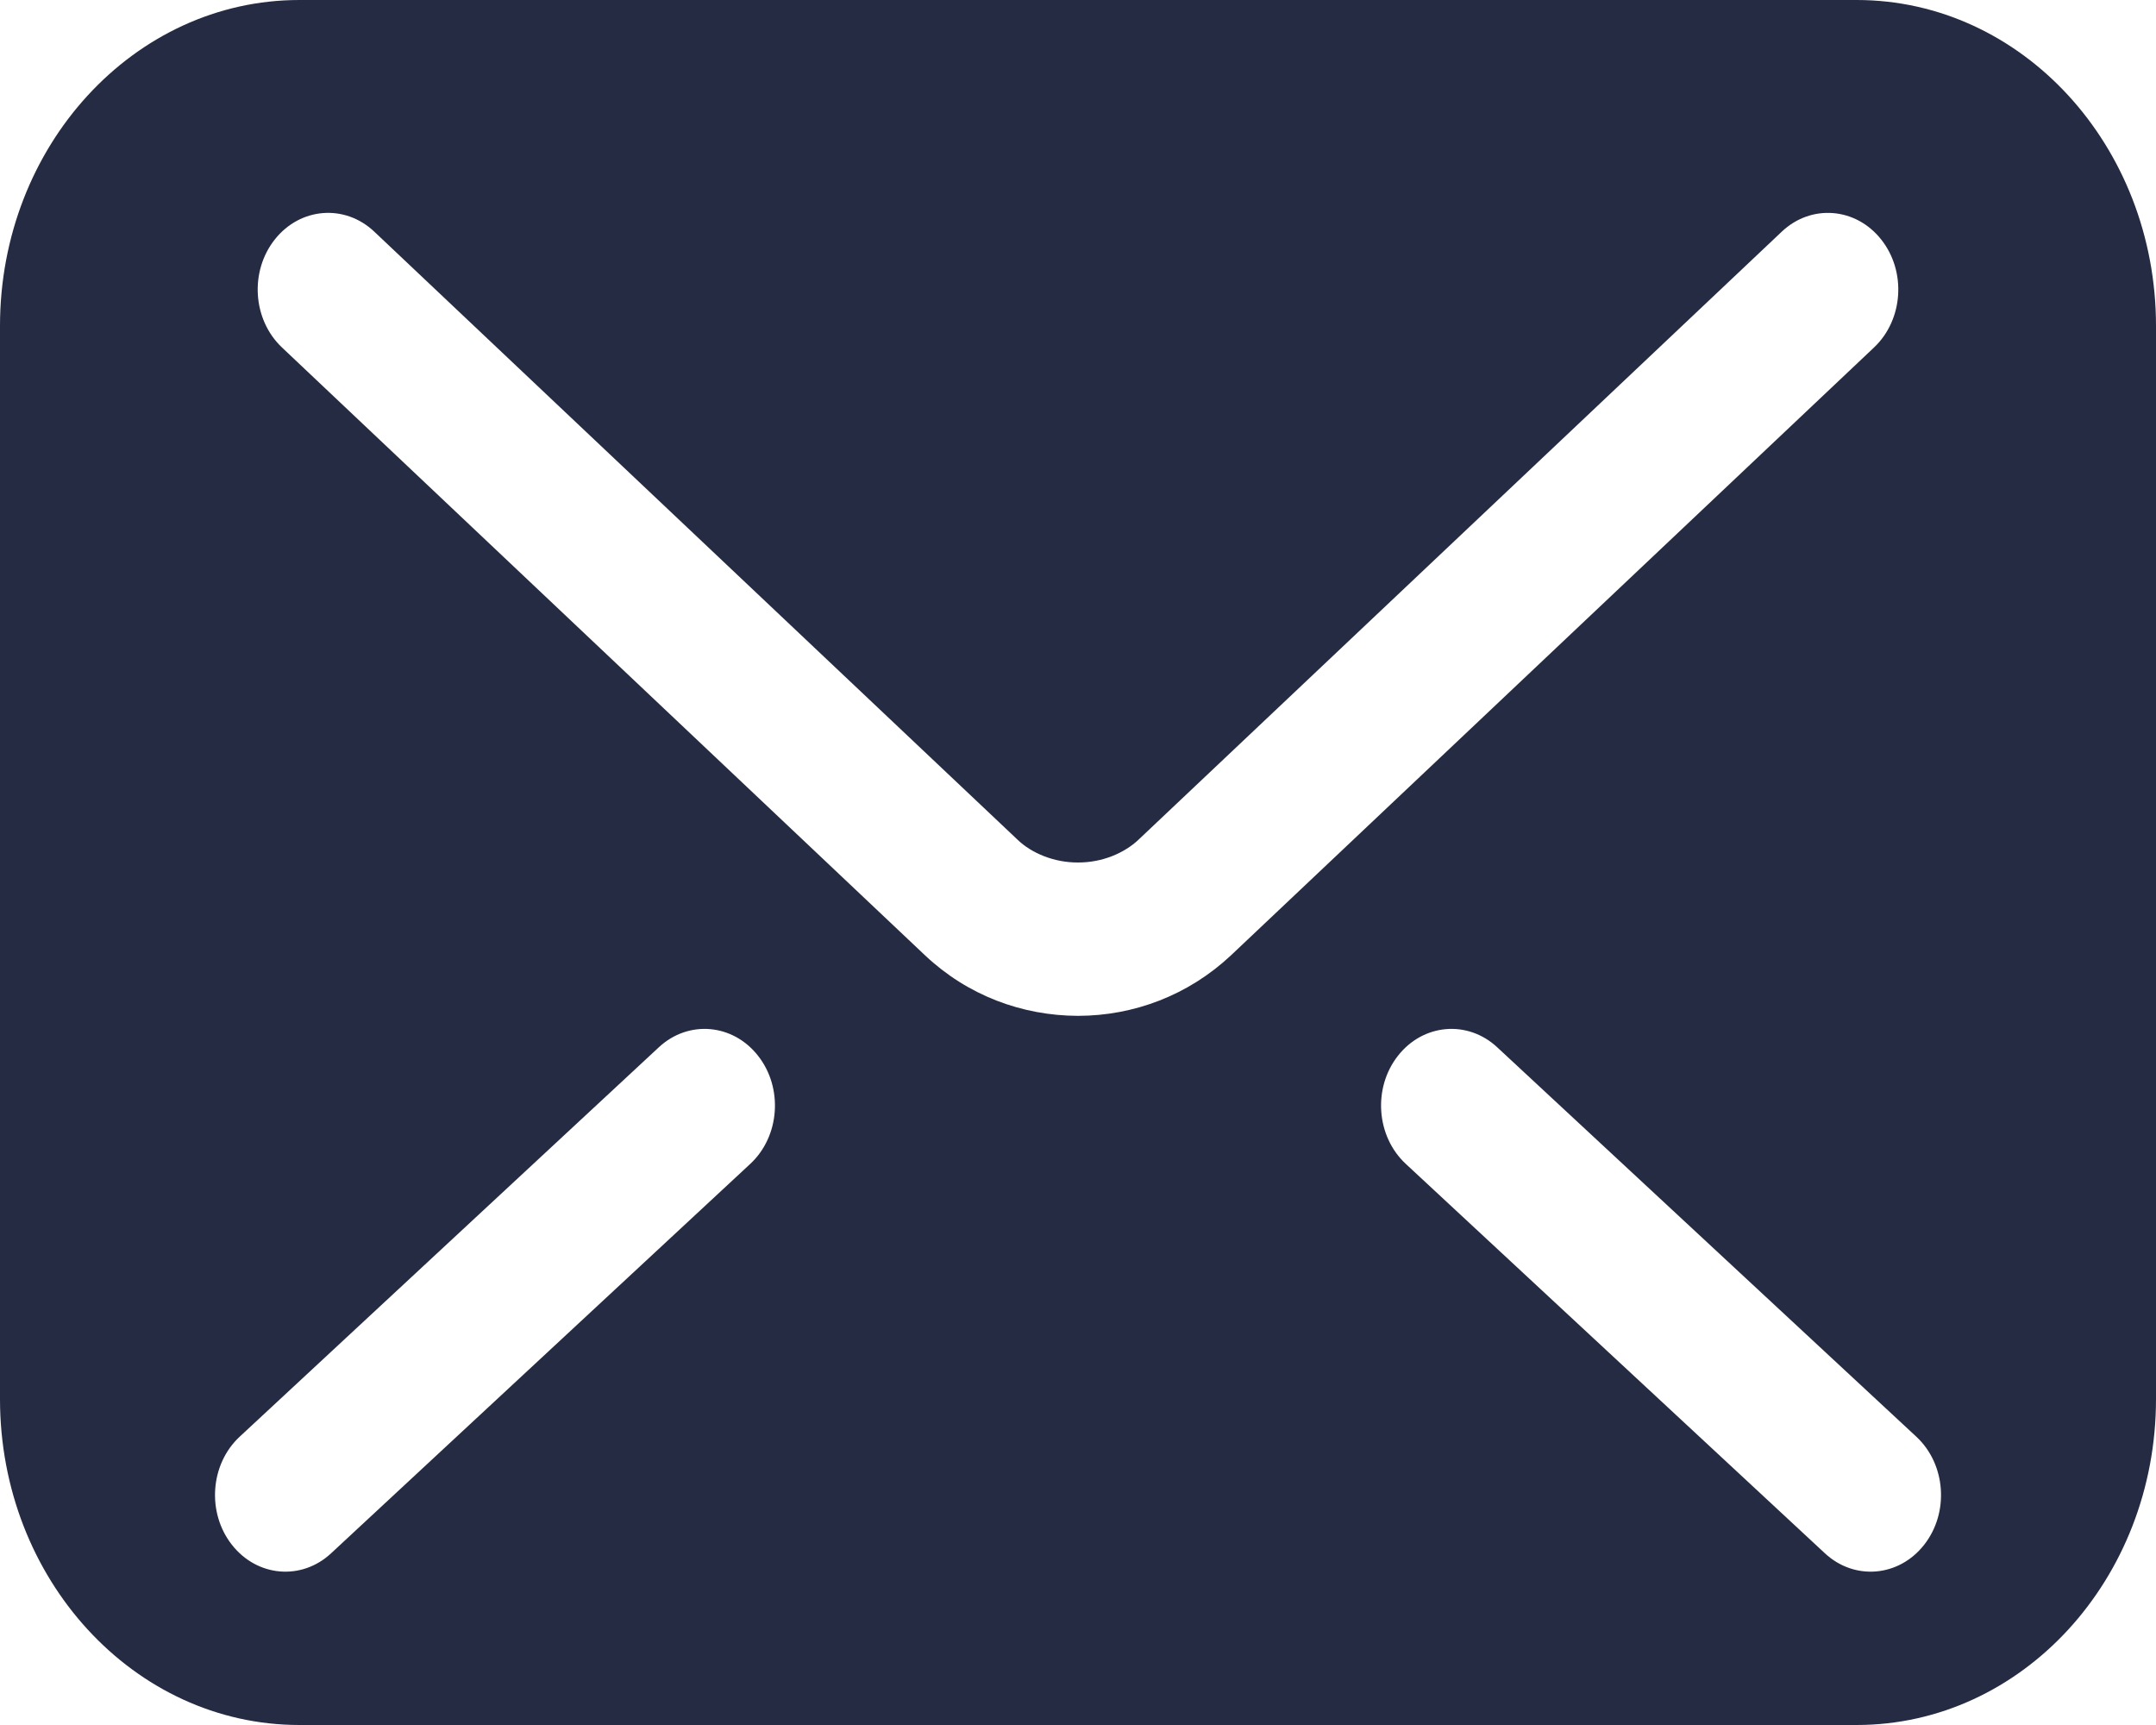
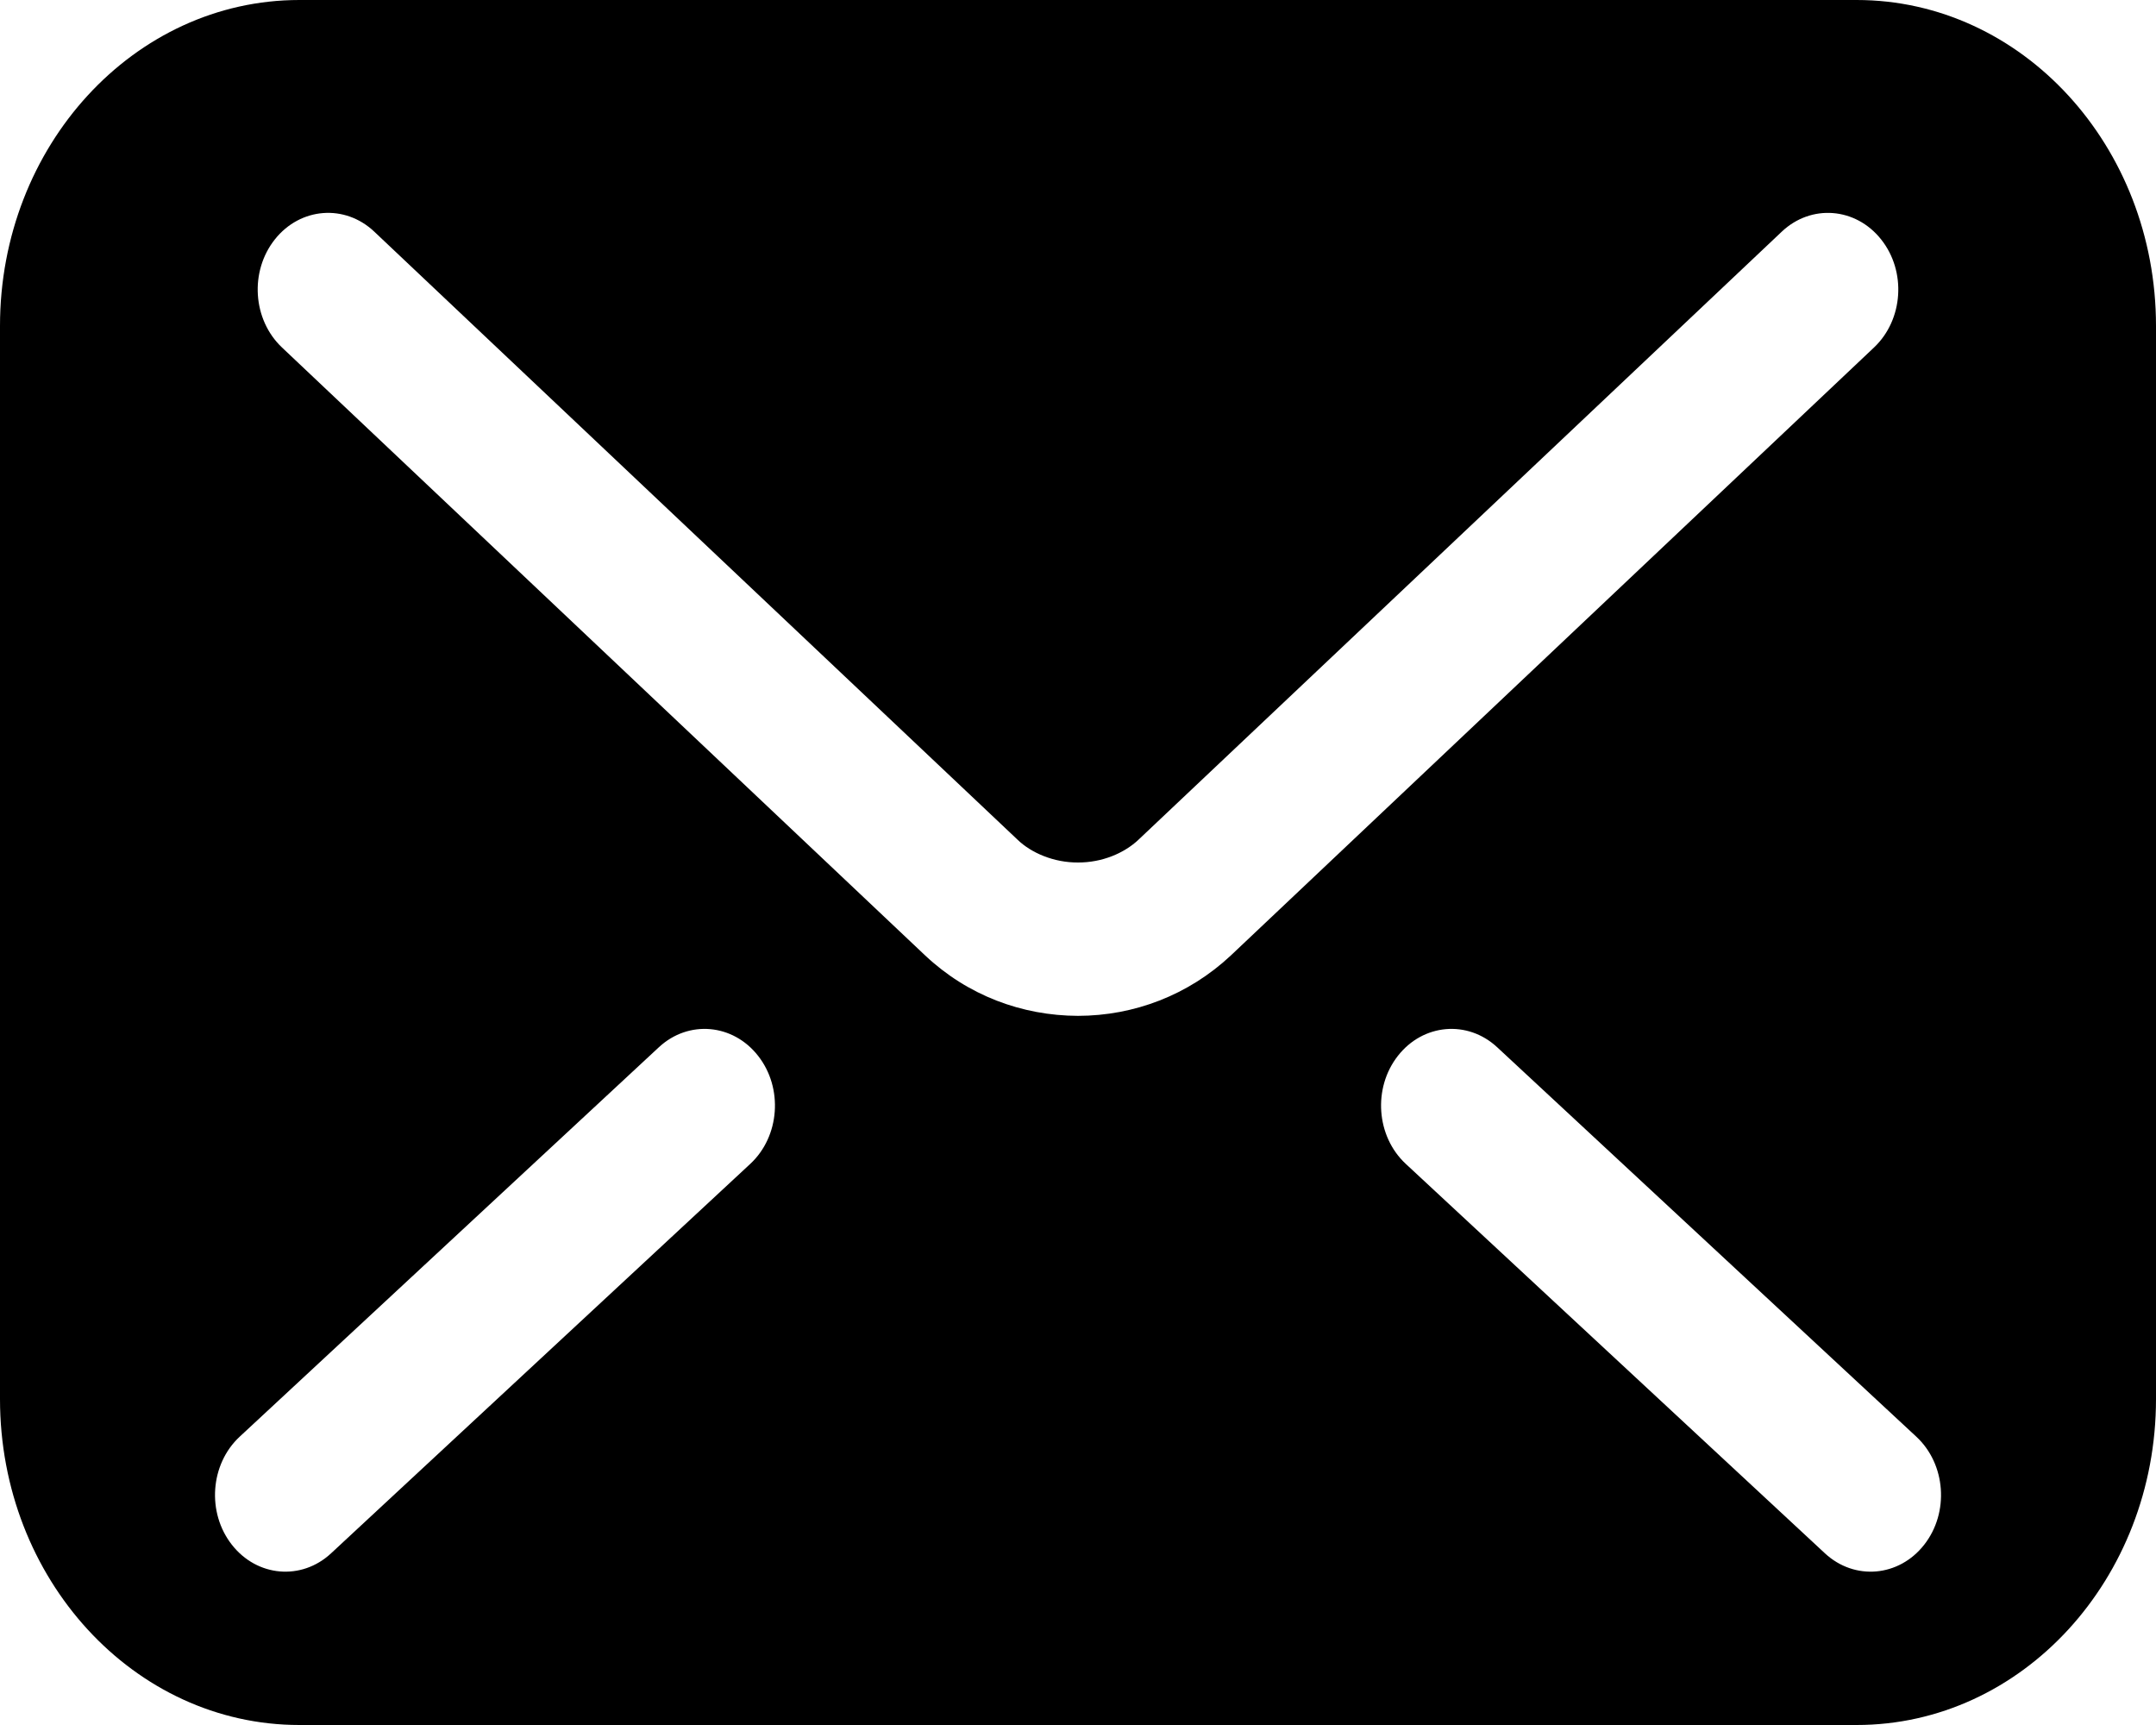
<svg xmlns="http://www.w3.org/2000/svg" width="50" height="40" viewBox="0 0 50 40" fill="none">
-   <path d="M43.058 0H6.942C3.108 0 0 3.385 0 7.559V32.441C0 36.615 3.108 40 6.942 40H43.058C46.892 40 50 36.615 50 32.441V7.559C50 3.385 46.892 0 43.058 0ZM17.399 26.989L7.678 36.019C6.993 36.656 5.962 36.568 5.377 35.82C4.792 35.074 4.873 33.951 5.559 33.314L15.28 24.284C15.966 23.647 16.996 23.735 17.581 24.483C18.167 25.229 18.085 26.352 17.399 26.989ZM25 23.556C23.7 23.552 22.439 23.082 21.454 22.154L21.455 22.155L21.452 22.152C21.453 22.153 21.453 22.153 21.454 22.154L6.539 8.057C5.858 7.413 5.785 6.291 6.376 5.549C6.967 4.807 7.998 4.728 8.679 5.371L23.598 19.471C23.917 19.78 24.442 20.003 25 20C25.557 20.002 26.074 19.785 26.41 19.465L26.417 19.458L41.321 5.372C42.002 4.728 43.033 4.807 43.624 5.55C44.215 6.291 44.142 7.413 43.461 8.057L28.542 22.158C27.56 23.076 26.301 23.554 25 23.556ZM44.624 35.82C44.039 36.568 43.008 36.656 42.322 36.019L32.602 26.989C31.915 26.352 31.834 25.229 32.419 24.483C33.004 23.735 34.035 23.647 34.721 24.284L44.441 33.314C45.128 33.951 45.209 35.074 44.624 35.82Z" fill="#252B42" />
+   <path d="M43.058 0H6.942C3.108 0 0 3.385 0 7.559V32.441C0 36.615 3.108 40 6.942 40H43.058C46.892 40 50 36.615 50 32.441V7.559C50 3.385 46.892 0 43.058 0ZM17.399 26.989L7.678 36.019C6.993 36.656 5.962 36.568 5.377 35.82C4.792 35.074 4.873 33.951 5.559 33.314L15.28 24.284C15.966 23.647 16.996 23.735 17.581 24.483C18.167 25.229 18.085 26.352 17.399 26.989ZM25 23.556C23.7 23.552 22.439 23.082 21.454 22.154L21.455 22.155L21.452 22.152C21.453 22.153 21.453 22.153 21.454 22.154L6.539 8.057C5.858 7.413 5.785 6.291 6.376 5.549C6.967 4.807 7.998 4.728 8.679 5.371L23.598 19.471C23.917 19.78 24.442 20.003 25 20C25.557 20.002 26.074 19.785 26.41 19.465L26.417 19.458L41.321 5.372C42.002 4.728 43.033 4.807 43.624 5.55C44.215 6.291 44.142 7.413 43.461 8.057L28.542 22.158C27.56 23.076 26.301 23.554 25 23.556ZM44.624 35.82C44.039 36.568 43.008 36.656 42.322 36.019L32.602 26.989C31.915 26.352 31.834 25.229 32.419 24.483C33.004 23.735 34.035 23.647 34.721 24.284L44.441 33.314C45.128 33.951 45.209 35.074 44.624 35.82Z" fill="currentColor" />
</svg>
